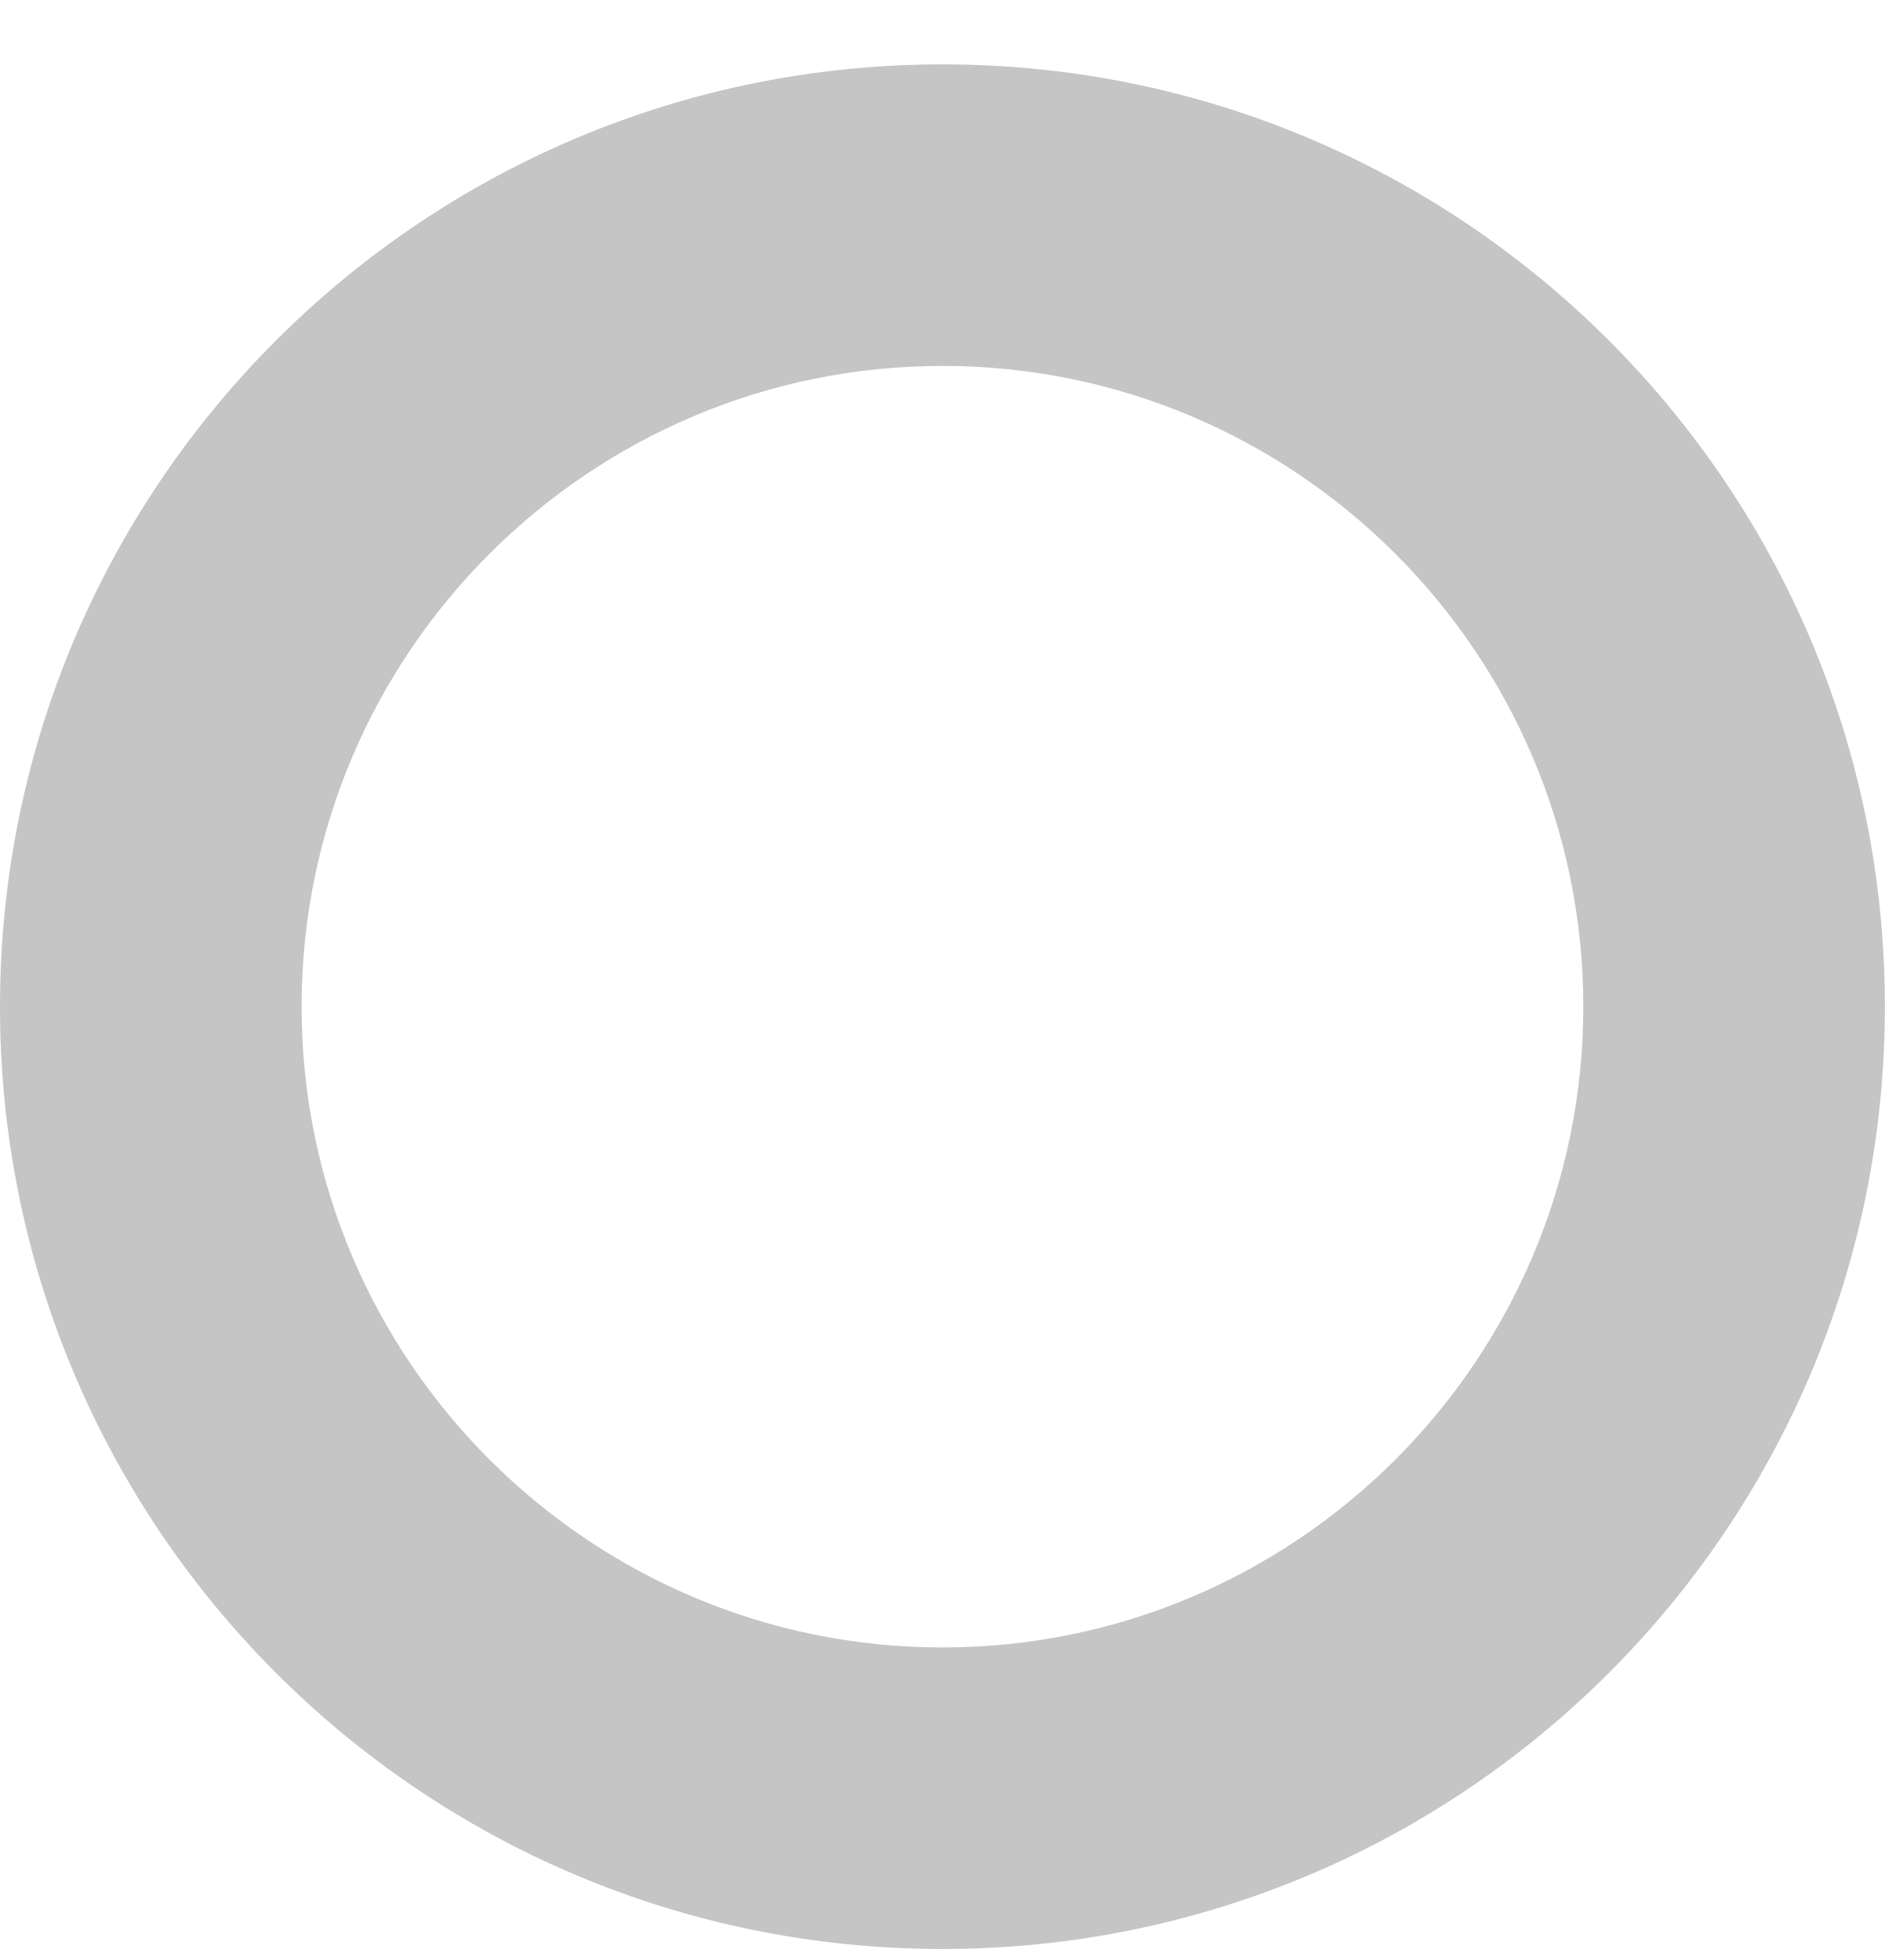
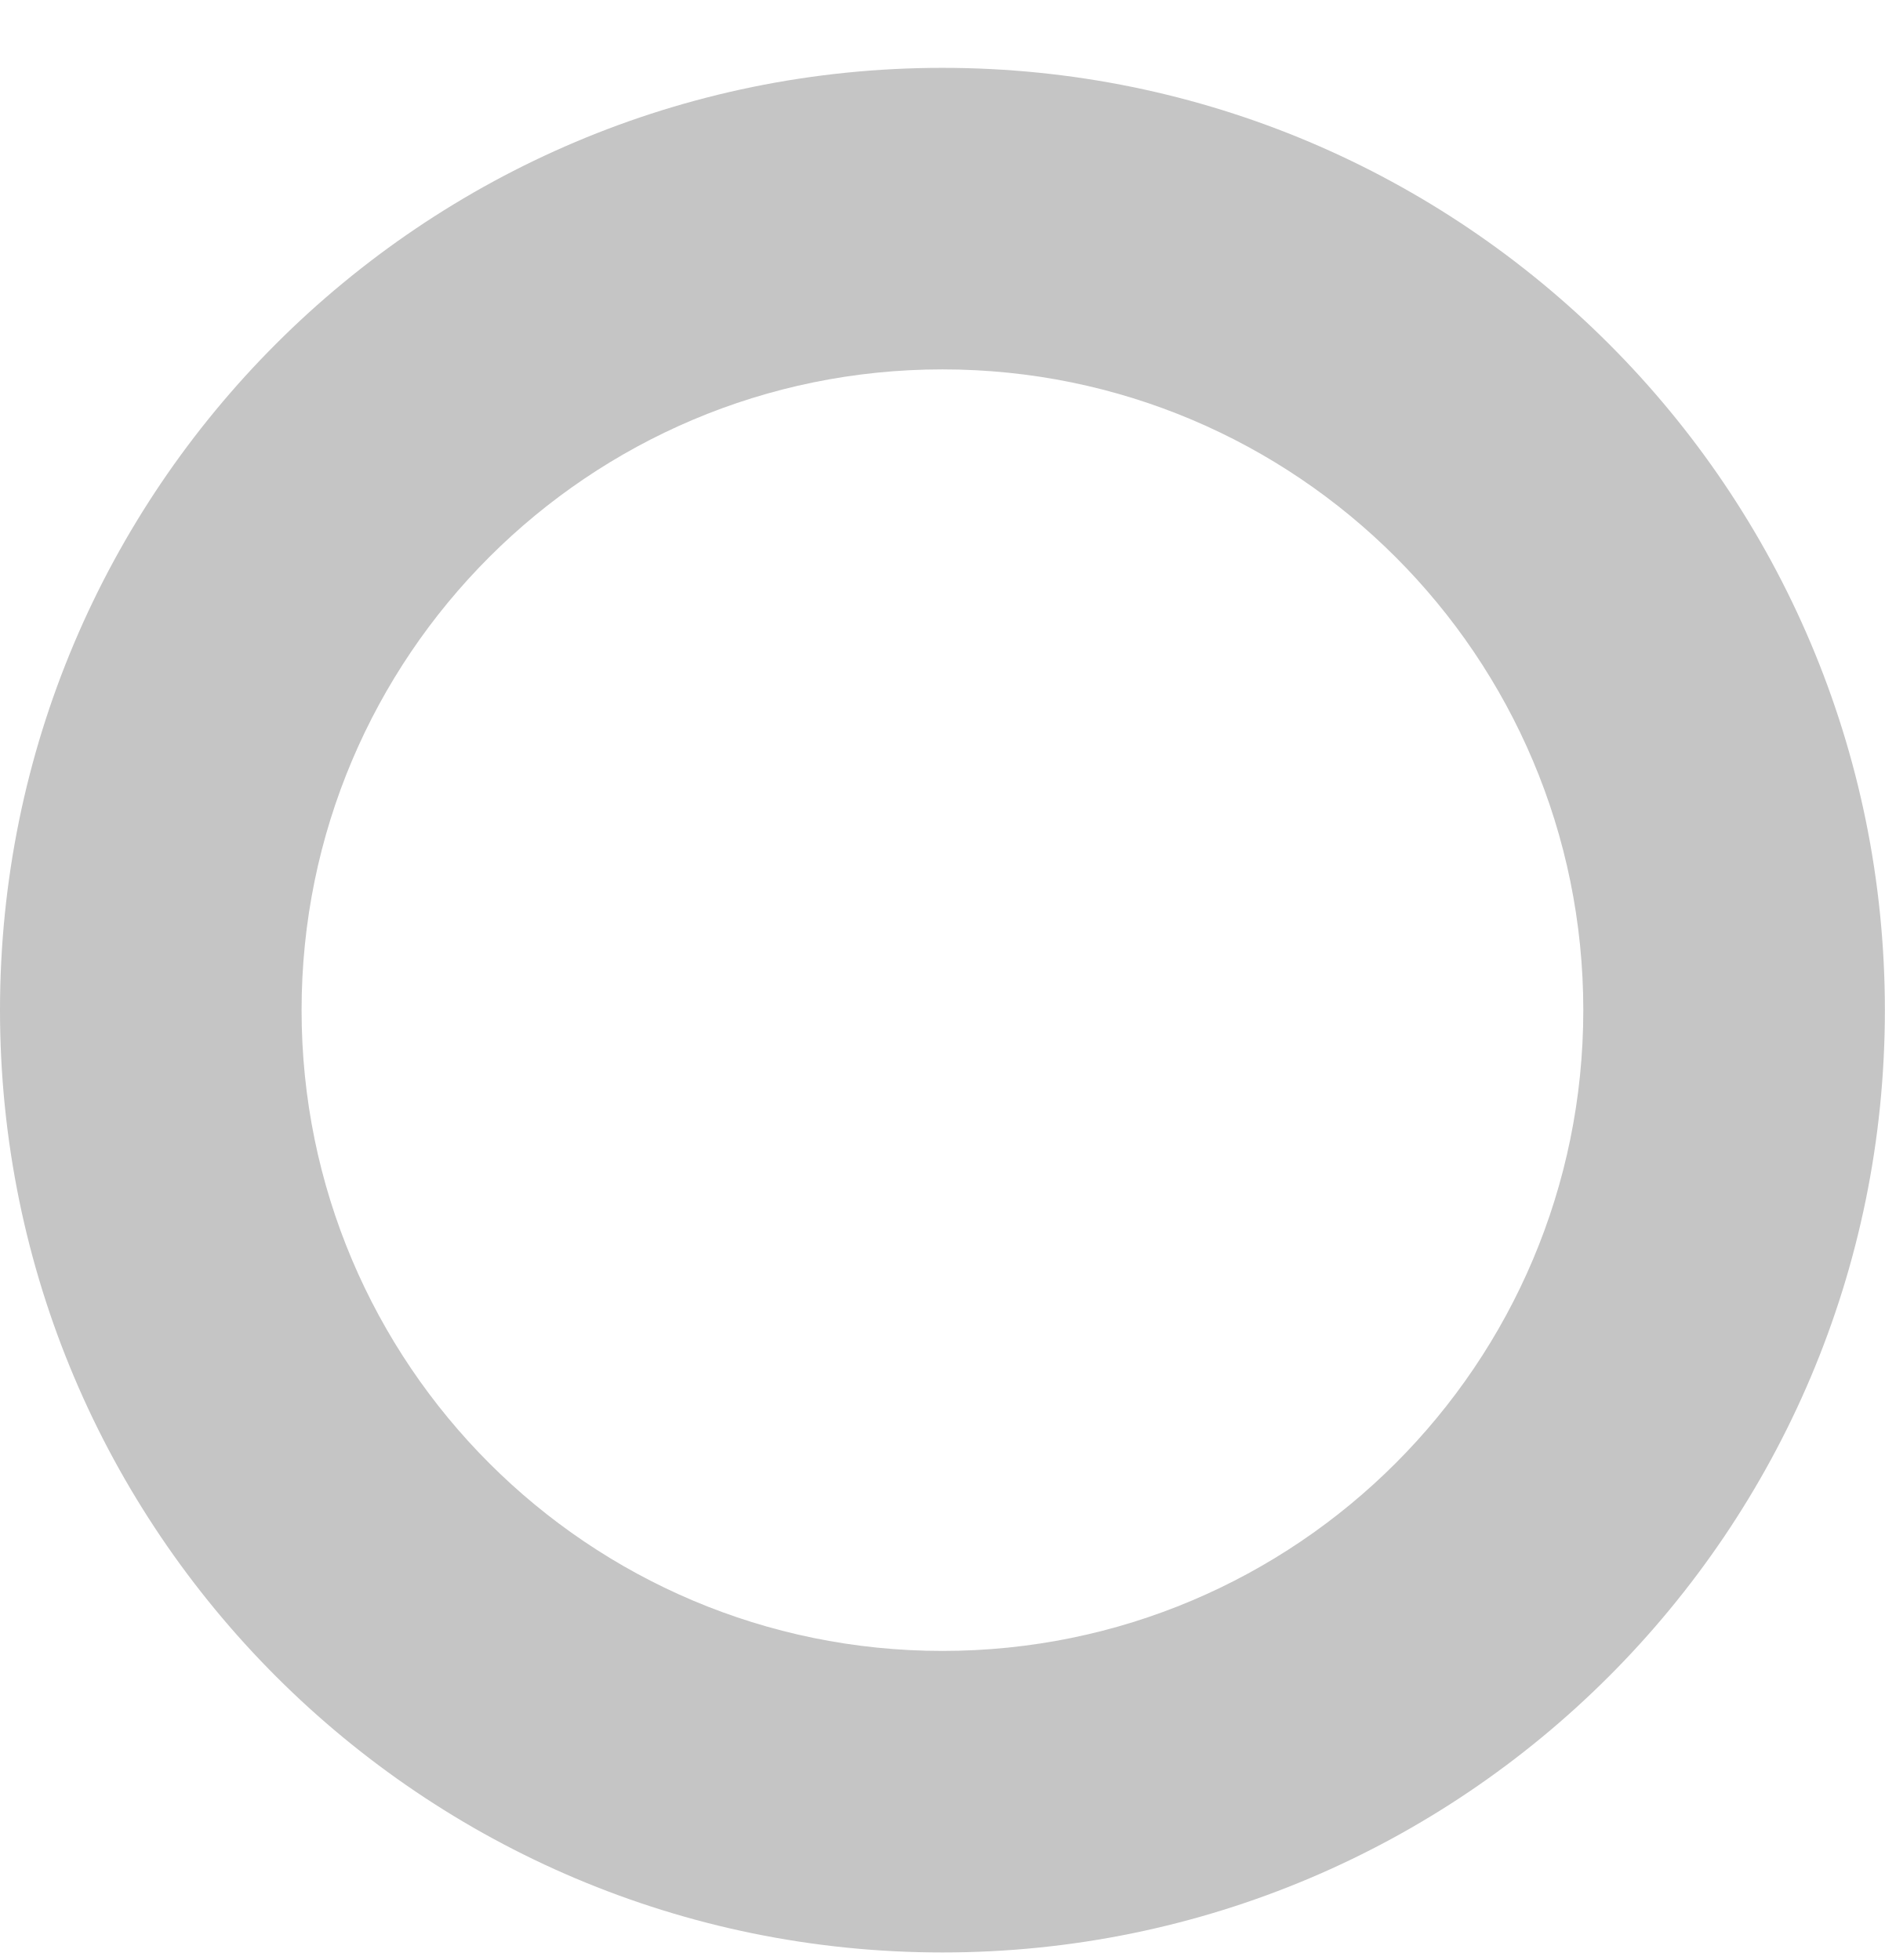
- <svg xmlns="http://www.w3.org/2000/svg" width="25" height="26" viewBox="0 0 25 26" fill="none">
-   <path fill-rule="evenodd" clip-rule="evenodd" d="M0 13.354C0 6.451 5.597 0.854 12.5 0.854C19.403 0.854 25 6.451 25 13.354C25 20.257 19.403 25.854 12.5 25.854C5.597 25.854 0 20.257 0 13.354ZM21 13.354C21 8.667 17.187 4.854 12.5 4.854C7.813 4.854 4 8.667 4 13.354C4 18.041 7.813 21.854 12.5 21.854C17.187 21.854 21 18.041 21 13.354Z" fill="#C5C5C5" />
+ <svg xmlns="http://www.w3.org/2000/svg" width="25" height="26" fill="none">
+   <path fill-rule="evenodd" clip-rule="evenodd" d="M0 13.4a12.5 12.5 0 1125 0 12.5 12.5 0 01-25 0zm21 0a8.5 8.5 0 10-17 0 8.5 8.5 0 0017 0z" fill="#C5C5C5" />
</svg>
